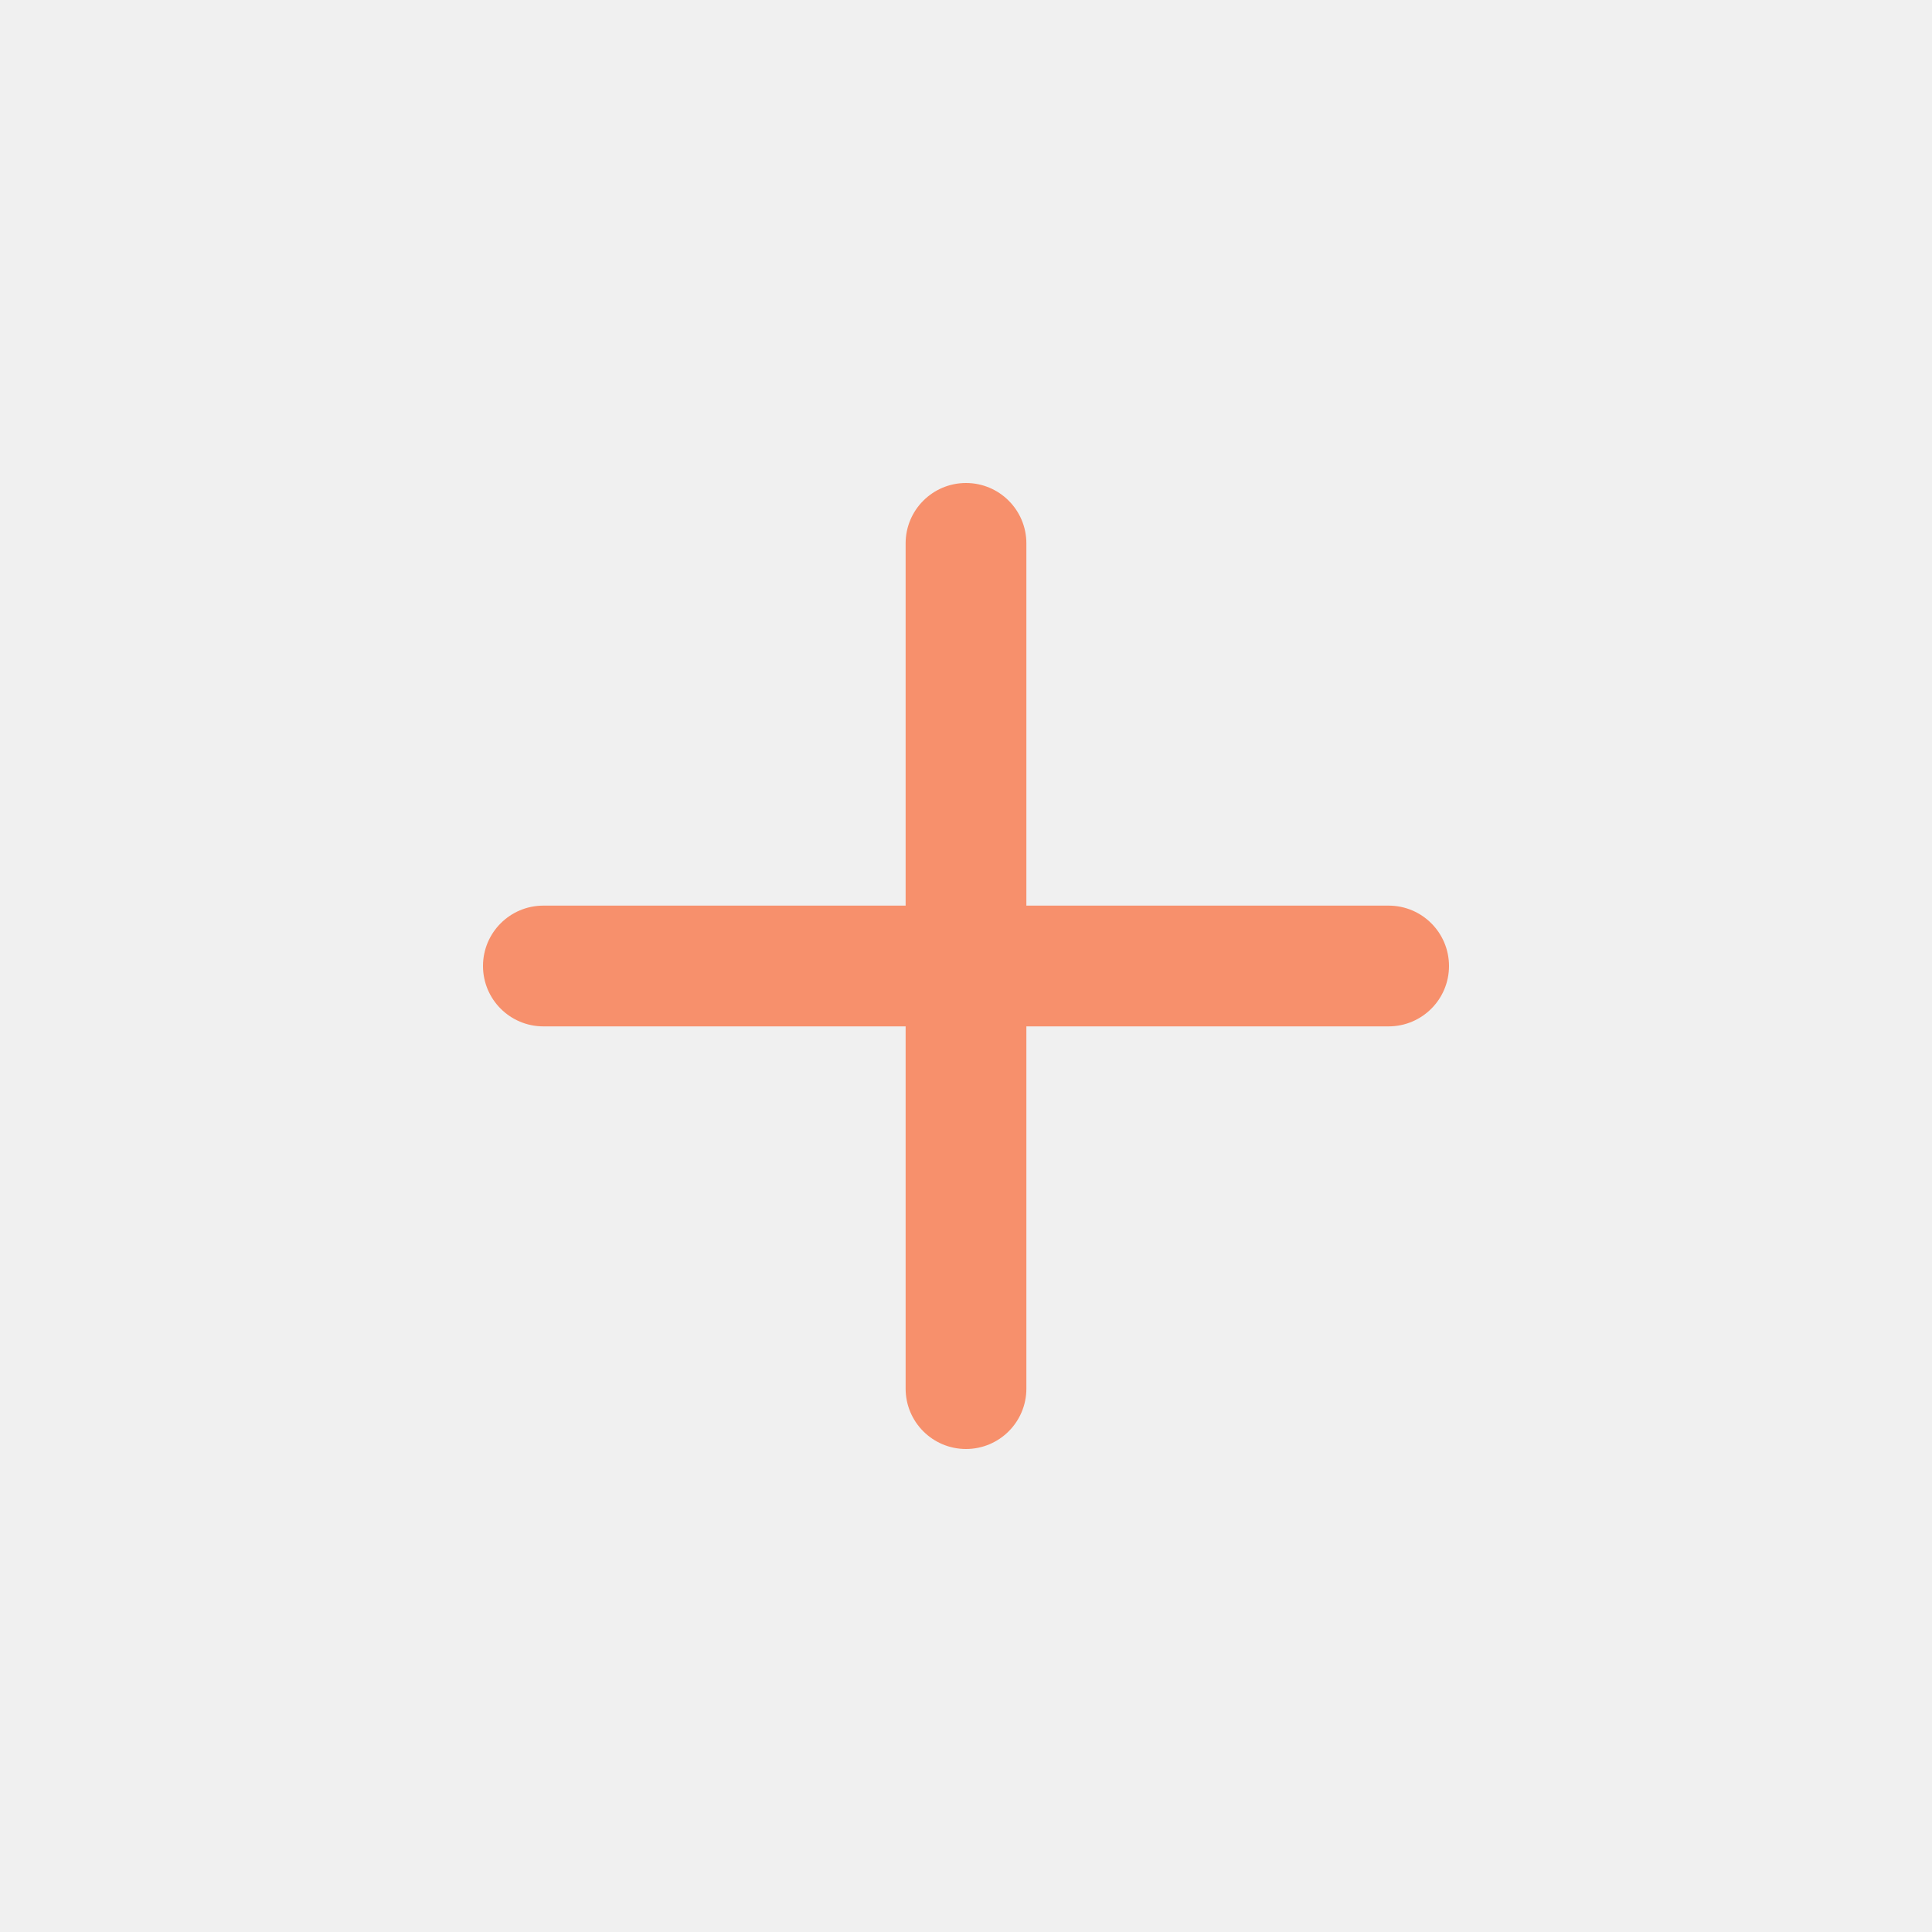
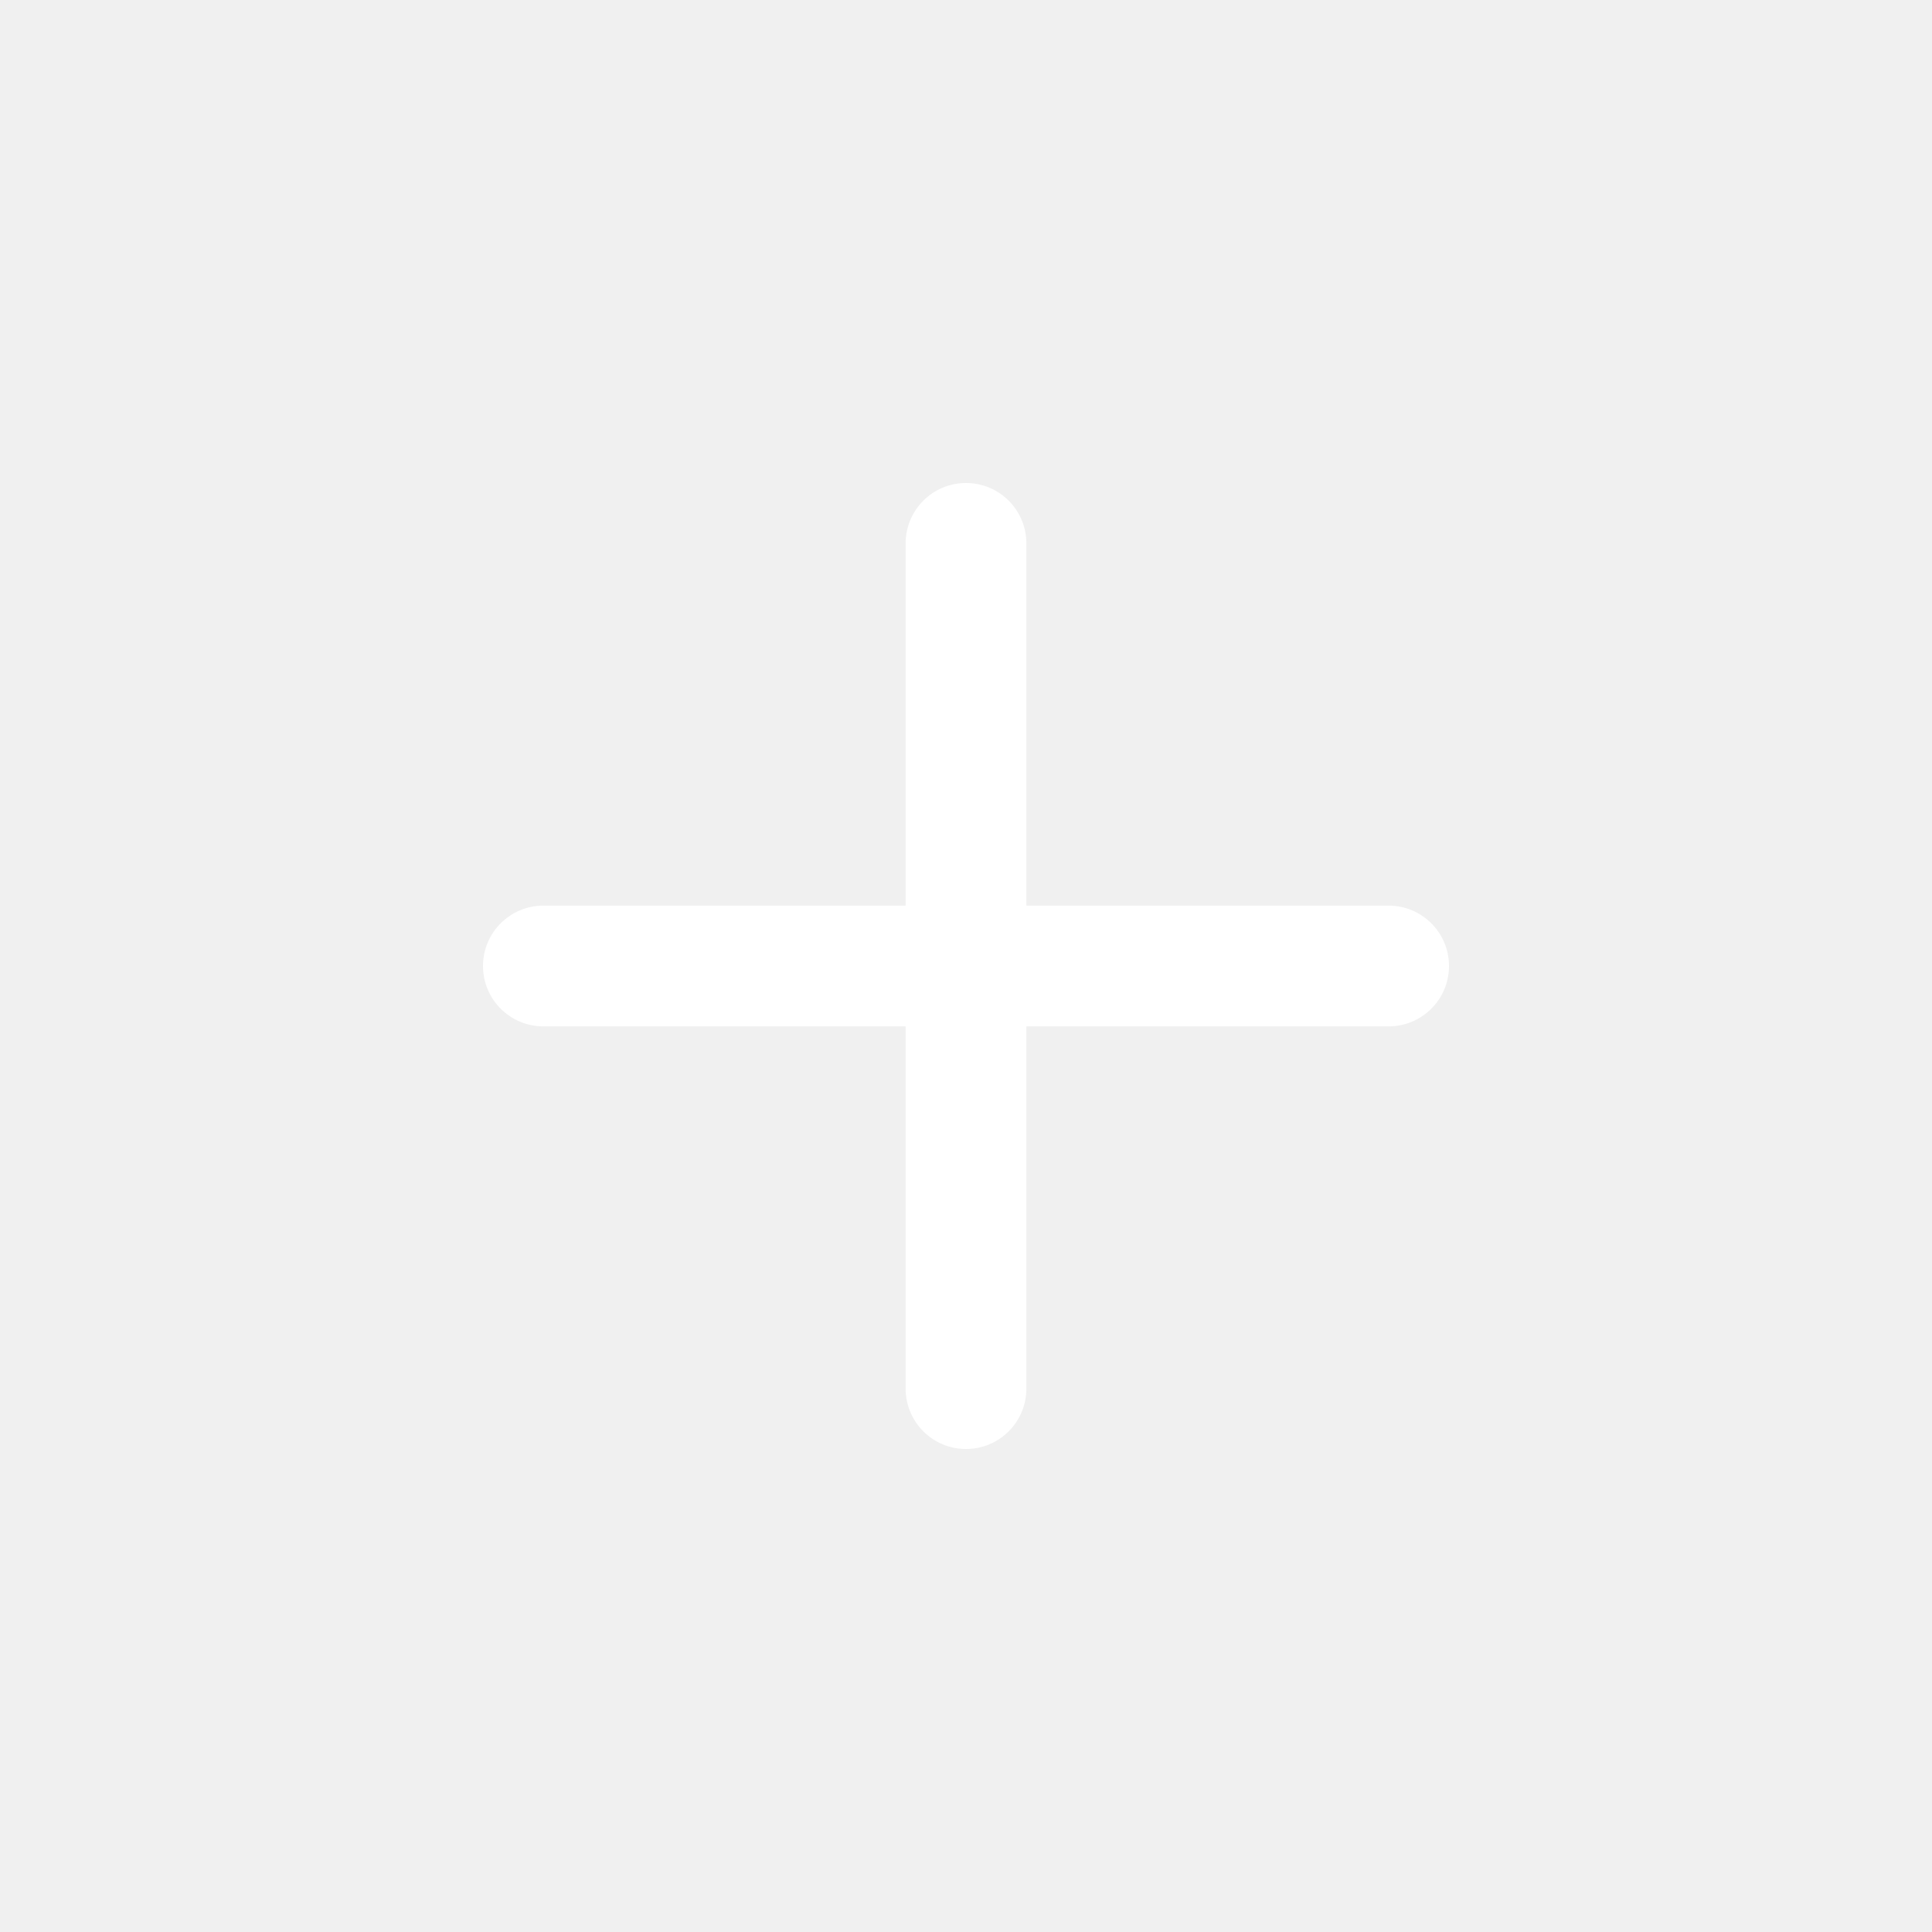
- <svg xmlns="http://www.w3.org/2000/svg" width="16" height="16" fill=" rgb(247,144,108)" class="bi bi-plus" viewBox="0 0 16 16">
+ <svg xmlns="http://www.w3.org/2000/svg" width="16" height="16" fill="white" class="bi bi-plus" viewBox="0 0 16 16">
  <path d="M8 4a.5.5 0 0 1 .5.5v3h3a.5.5 0 0 1 0 1h-3v3a.5.5 0 0 1-1 0v-3h-3a.5.5 0 0 1 0-1h3v-3A.5.5 0 0 1 8 4z" />
</svg>
